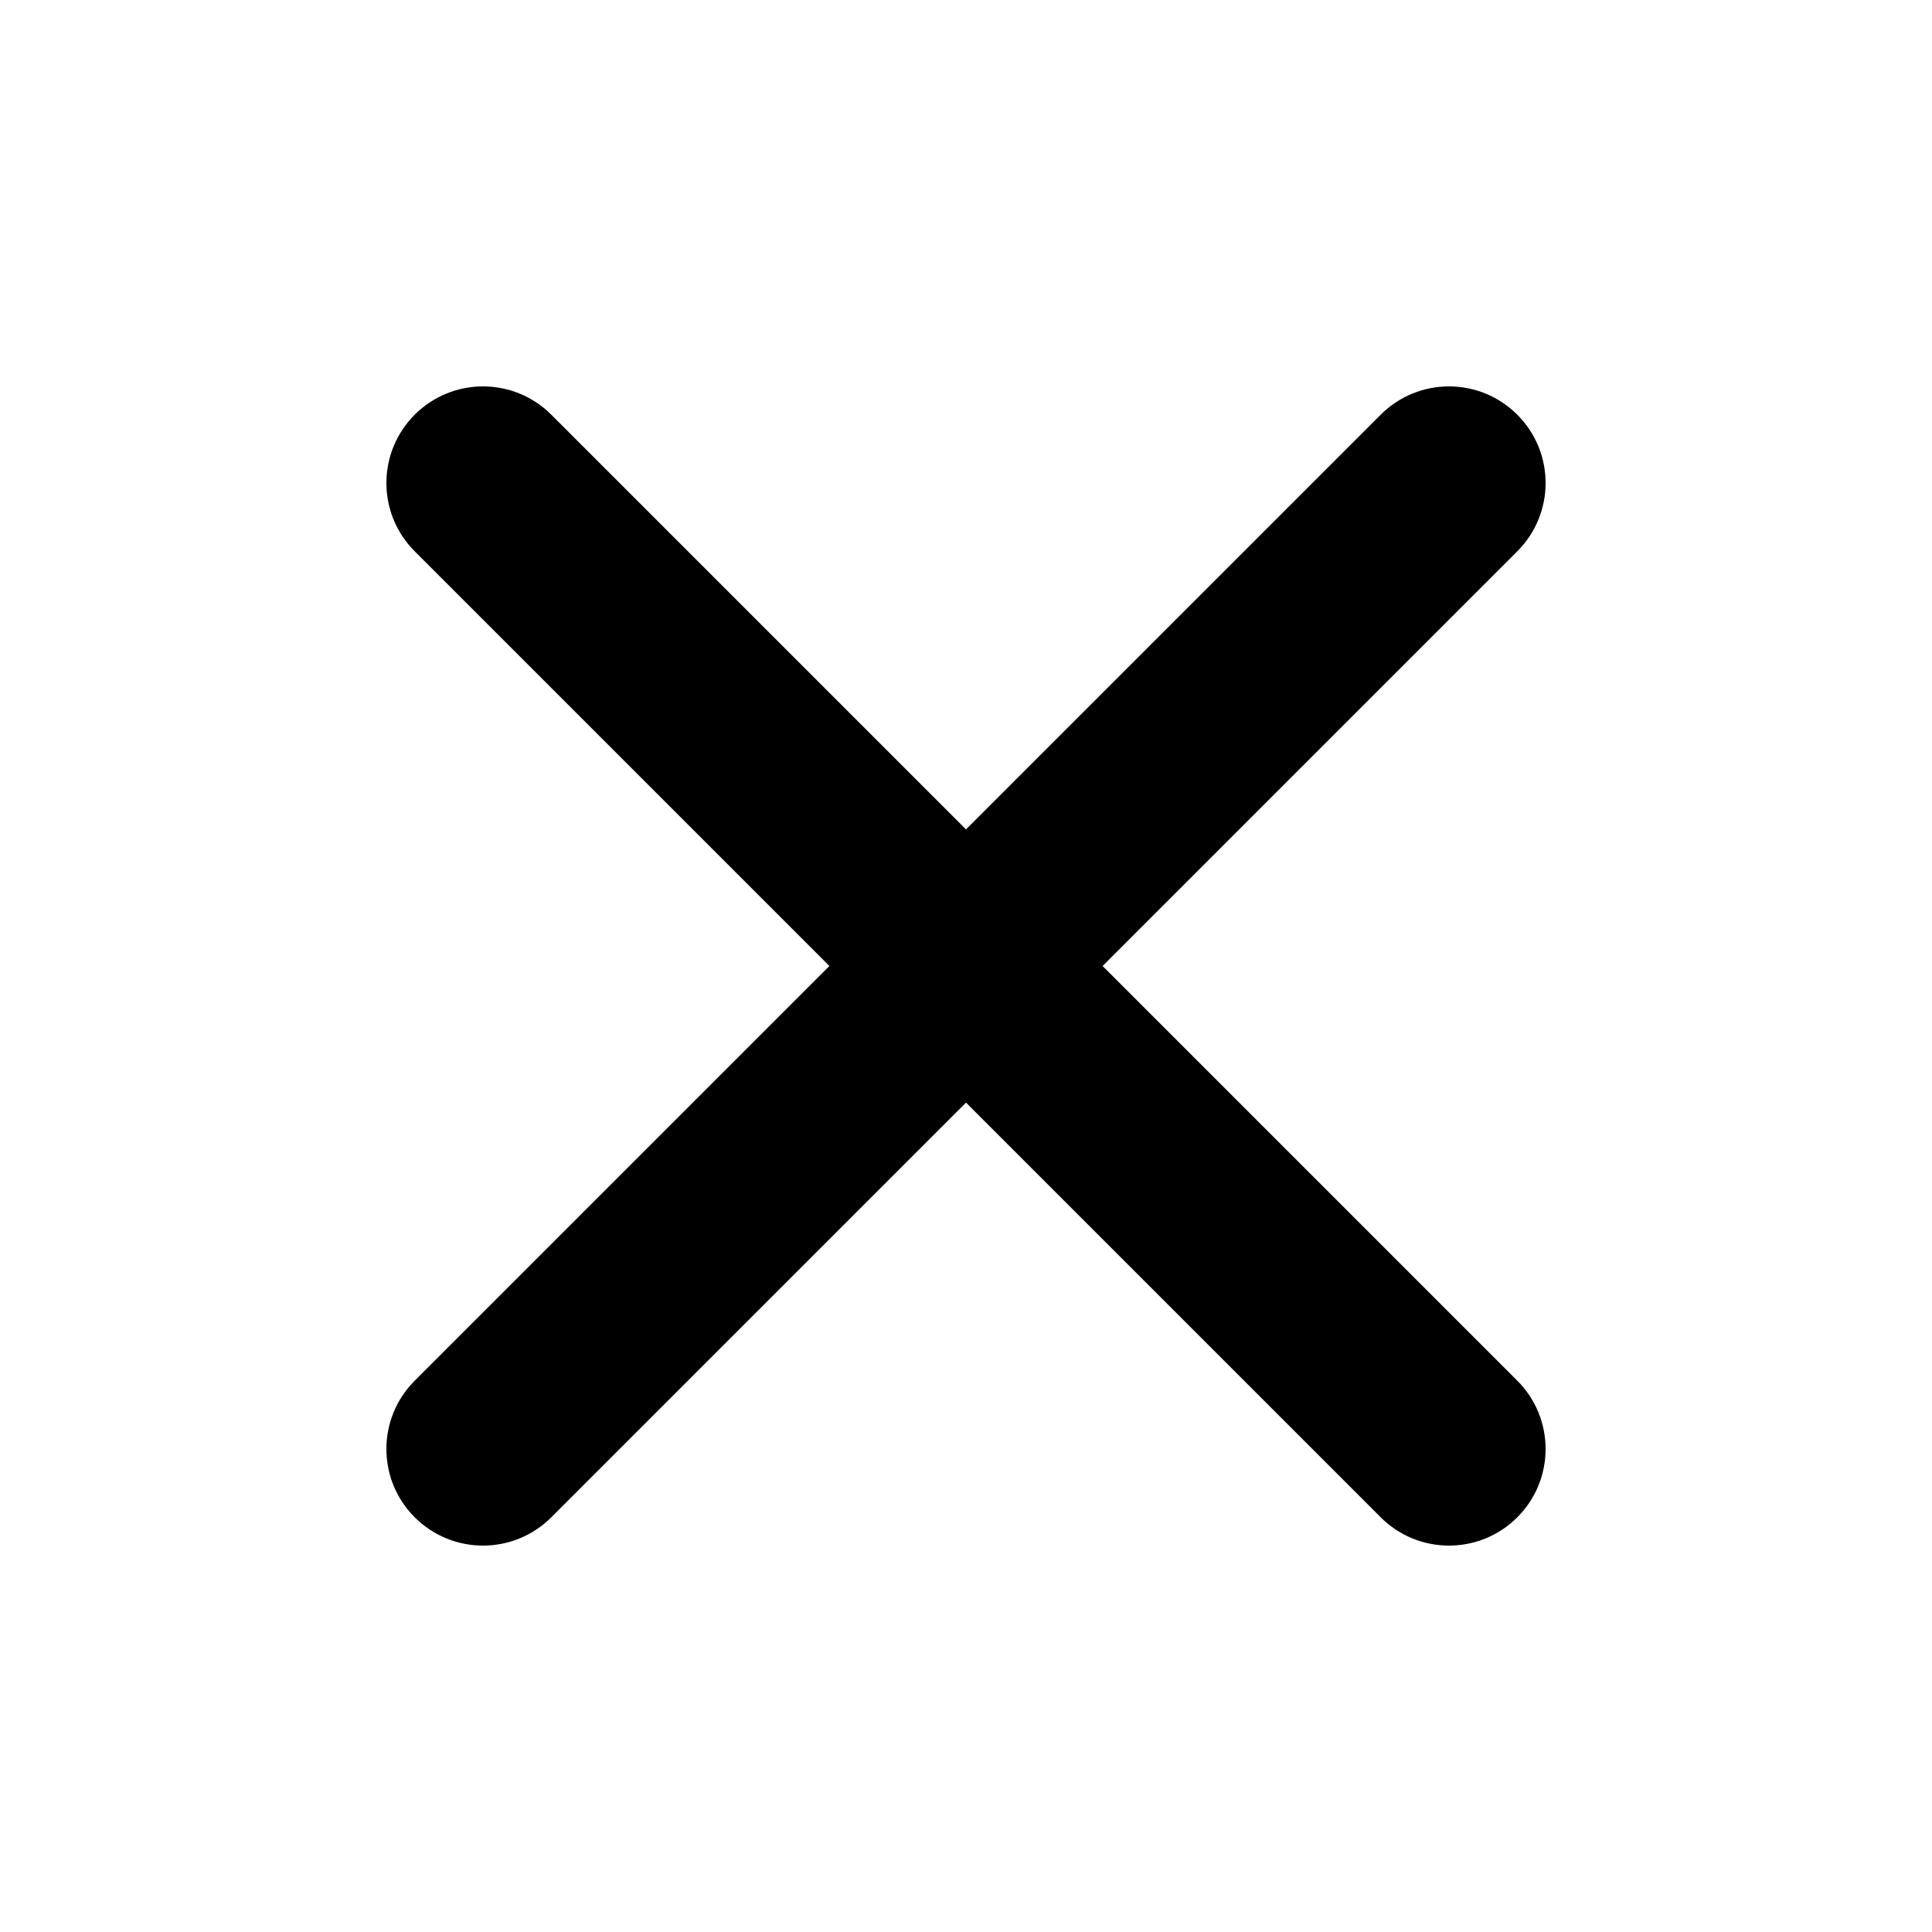
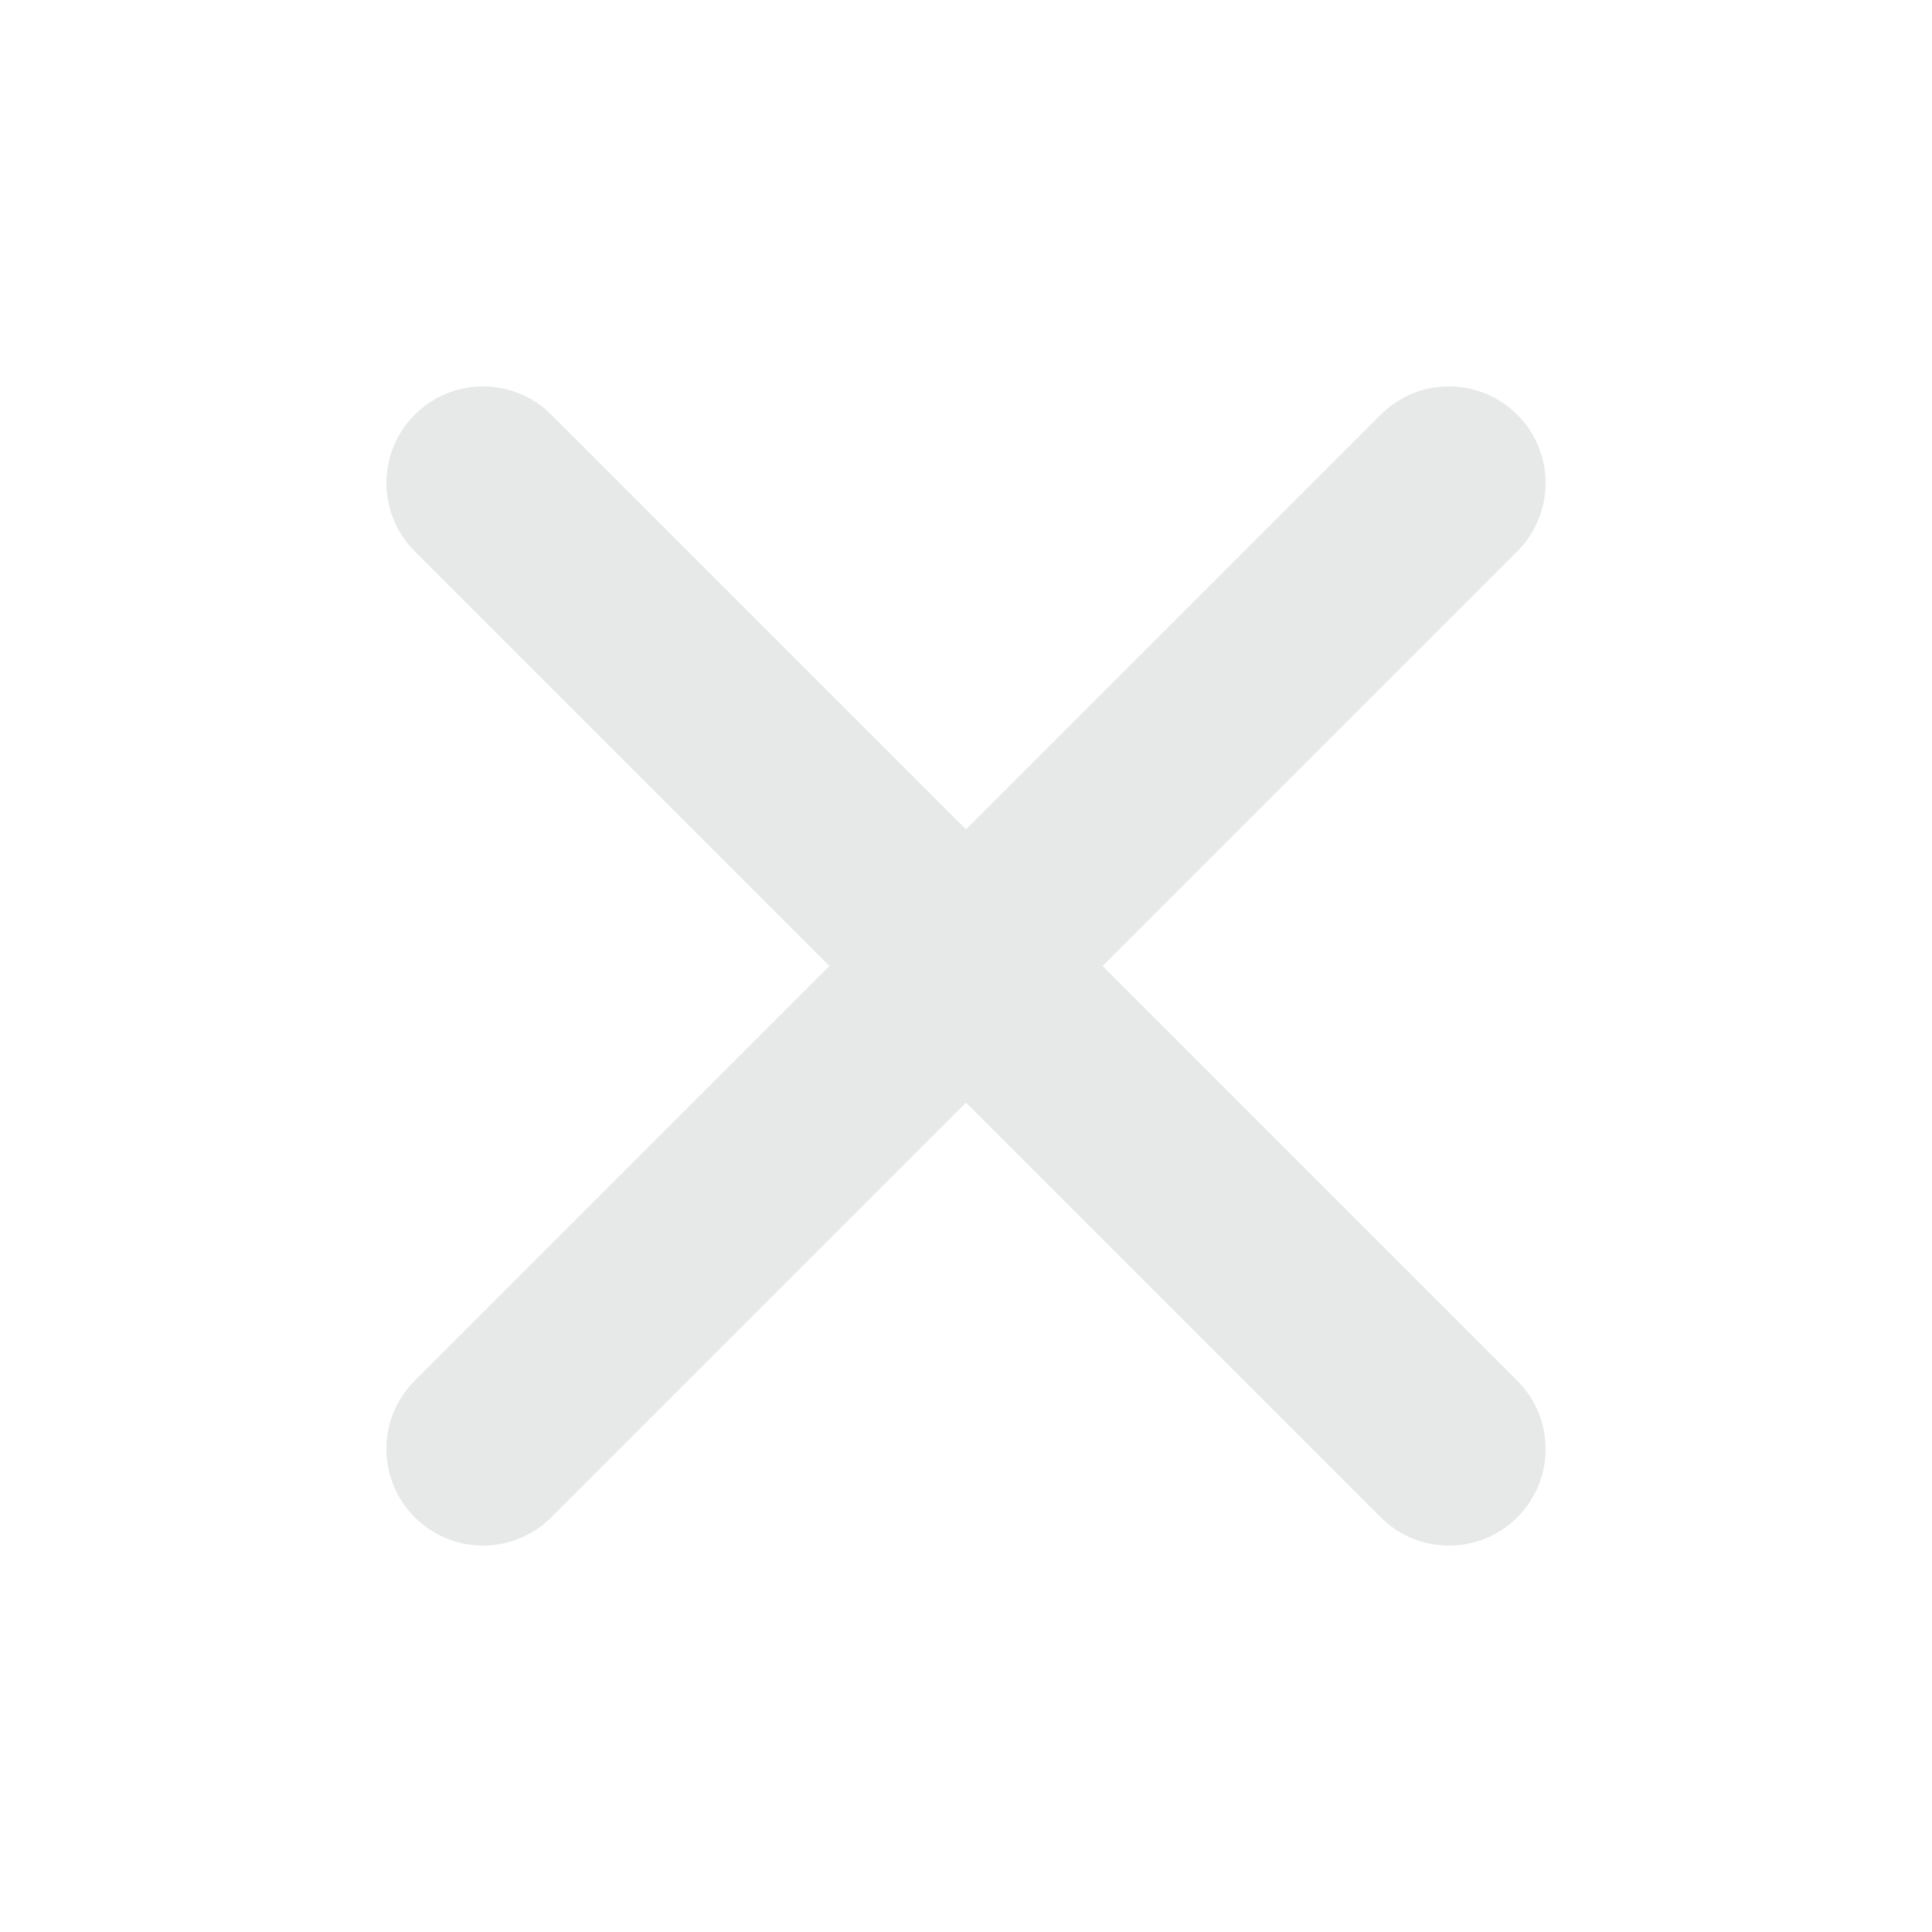
- <svg xmlns="http://www.w3.org/2000/svg" enable-background="new 0 0 512 512" viewBox="0 0 512 512">
+ <svg xmlns="http://www.w3.org/2000/svg" enable-background="new 0 0 512 512" viewBox="0 0 512 512" fill="#e7e9e9">
  <path d="m292.2 256 109.9-109.9c10-10 10-26.2 0-36.2s-26.2-10-36.2 0l-109.9 109.9-109.9-109.9c-10-10-26.2-10-36.2 0s-10 26.2 0 36.2l109.9 109.9-109.9 109.9c-10 10-10 26.2 0 36.2 5 5 11.55 7.5 18.1 7.5s13.1-2.5 18.1-7.5l109.9-109.9 109.9 109.9c5 5 11.55 7.5 18.1 7.5s13.1-2.5 18.1-7.5c10-10 10-26.2 0-36.2z" />
</svg>
